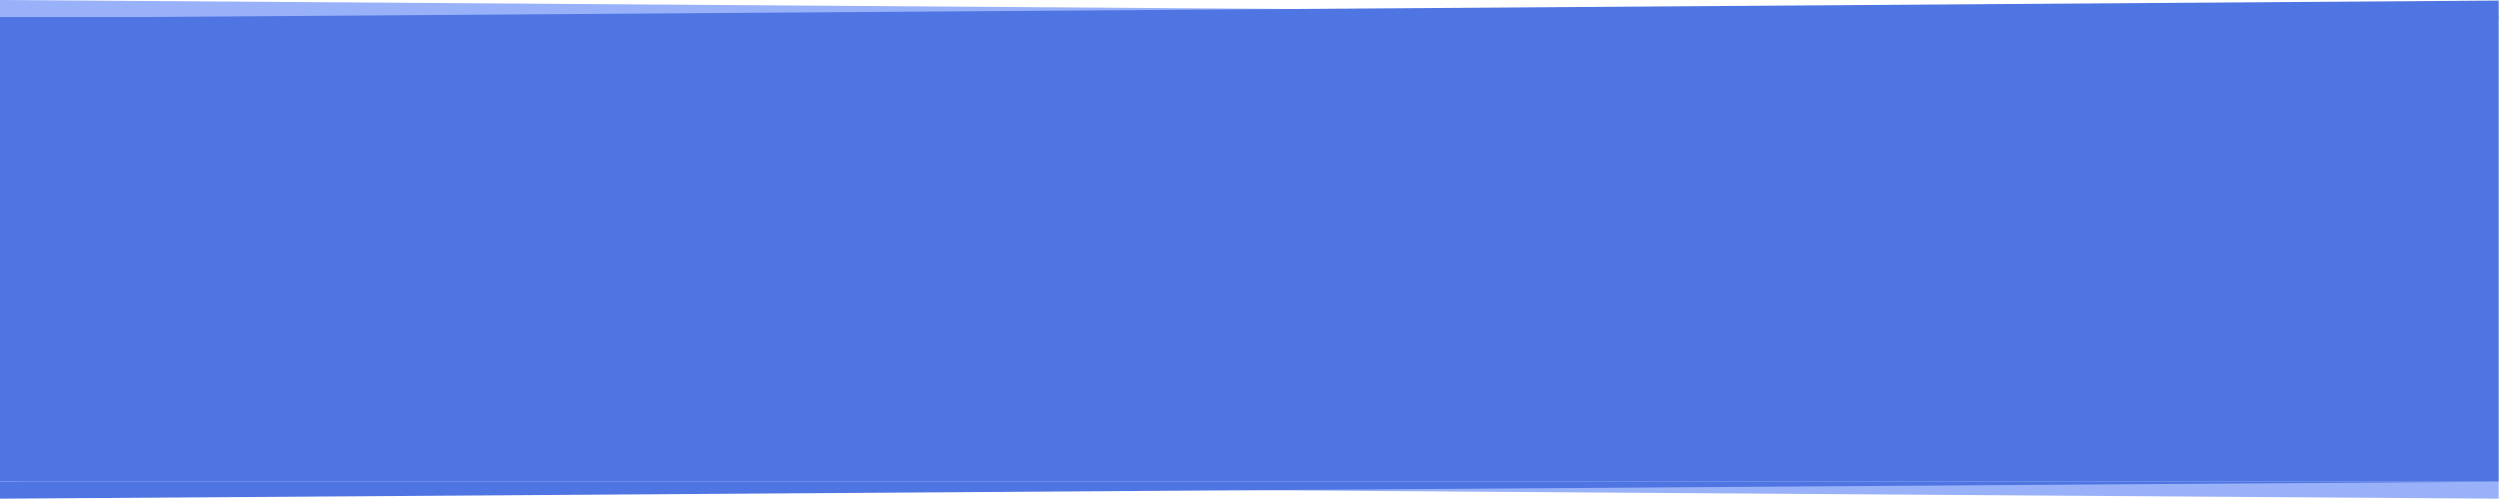
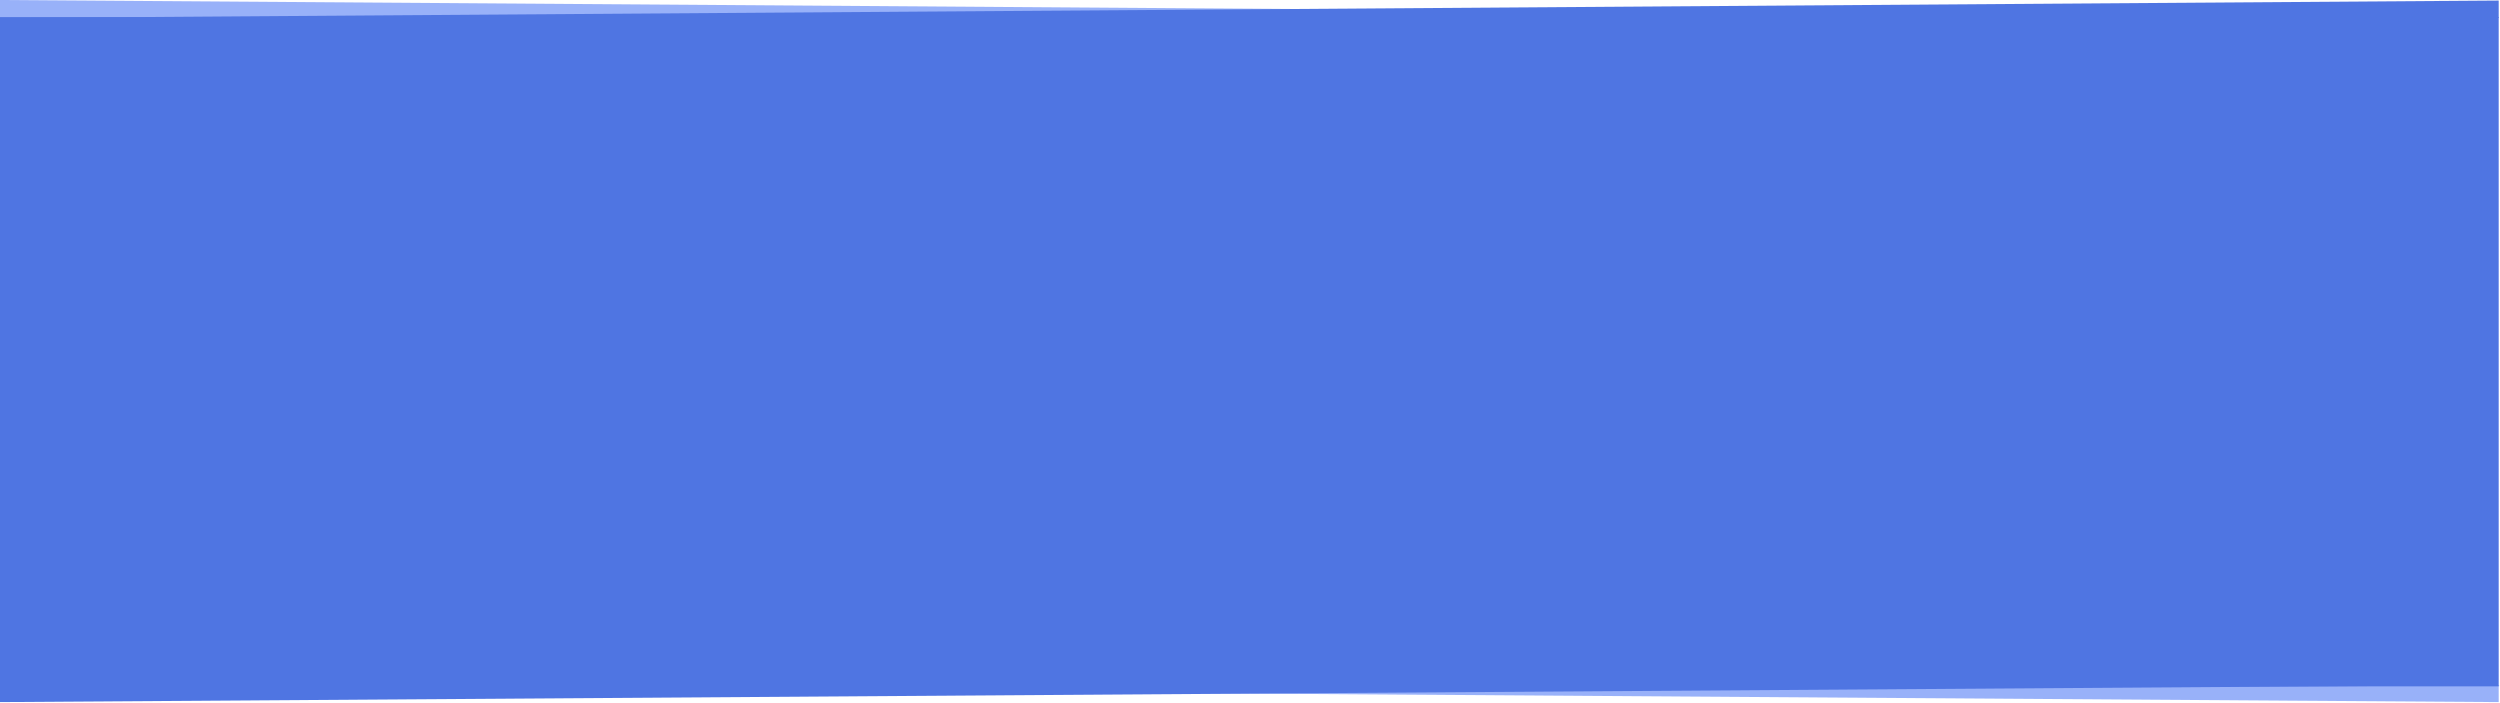
- <svg xmlns="http://www.w3.org/2000/svg" width="1905" height="380" viewBox="0 0 1905 380" fill="none">
-   <path d="M1904 380V367.045H1.001L1904 380Z" fill="#98B1F9" />
-   <path d="M-2.10584e-05 380V367.045H1905L-2.10584e-05 380Z" fill="#4F75E2" />
+ <svg xmlns="http://www.w3.org/2000/svg" width="1905" height="535" viewBox="0 0 1905 535" fill="none">
+   <path d="M1904 535V522.045H1.001L1904 535Z" fill="#98B1F9" />
+   <path d="M-2.10584e-05 535V522.045H1905L-2.10584e-05 535Z" fill="#4F75E2" />
  <path d="M4.45247e-05 0V13.281H1904.01L4.45247e-05 0Z" fill="#98B1F9" />
  <path d="M1904.01 0.42V13.701H3.967L1904.01 0.42Z" fill="#4F75E2" />
-   <rect y="12.955" width="1904" height="354.091" fill="#4F75E2" />
+   <rect y="13" width="1904" height="510" fill="#4F75E2" />
</svg>
